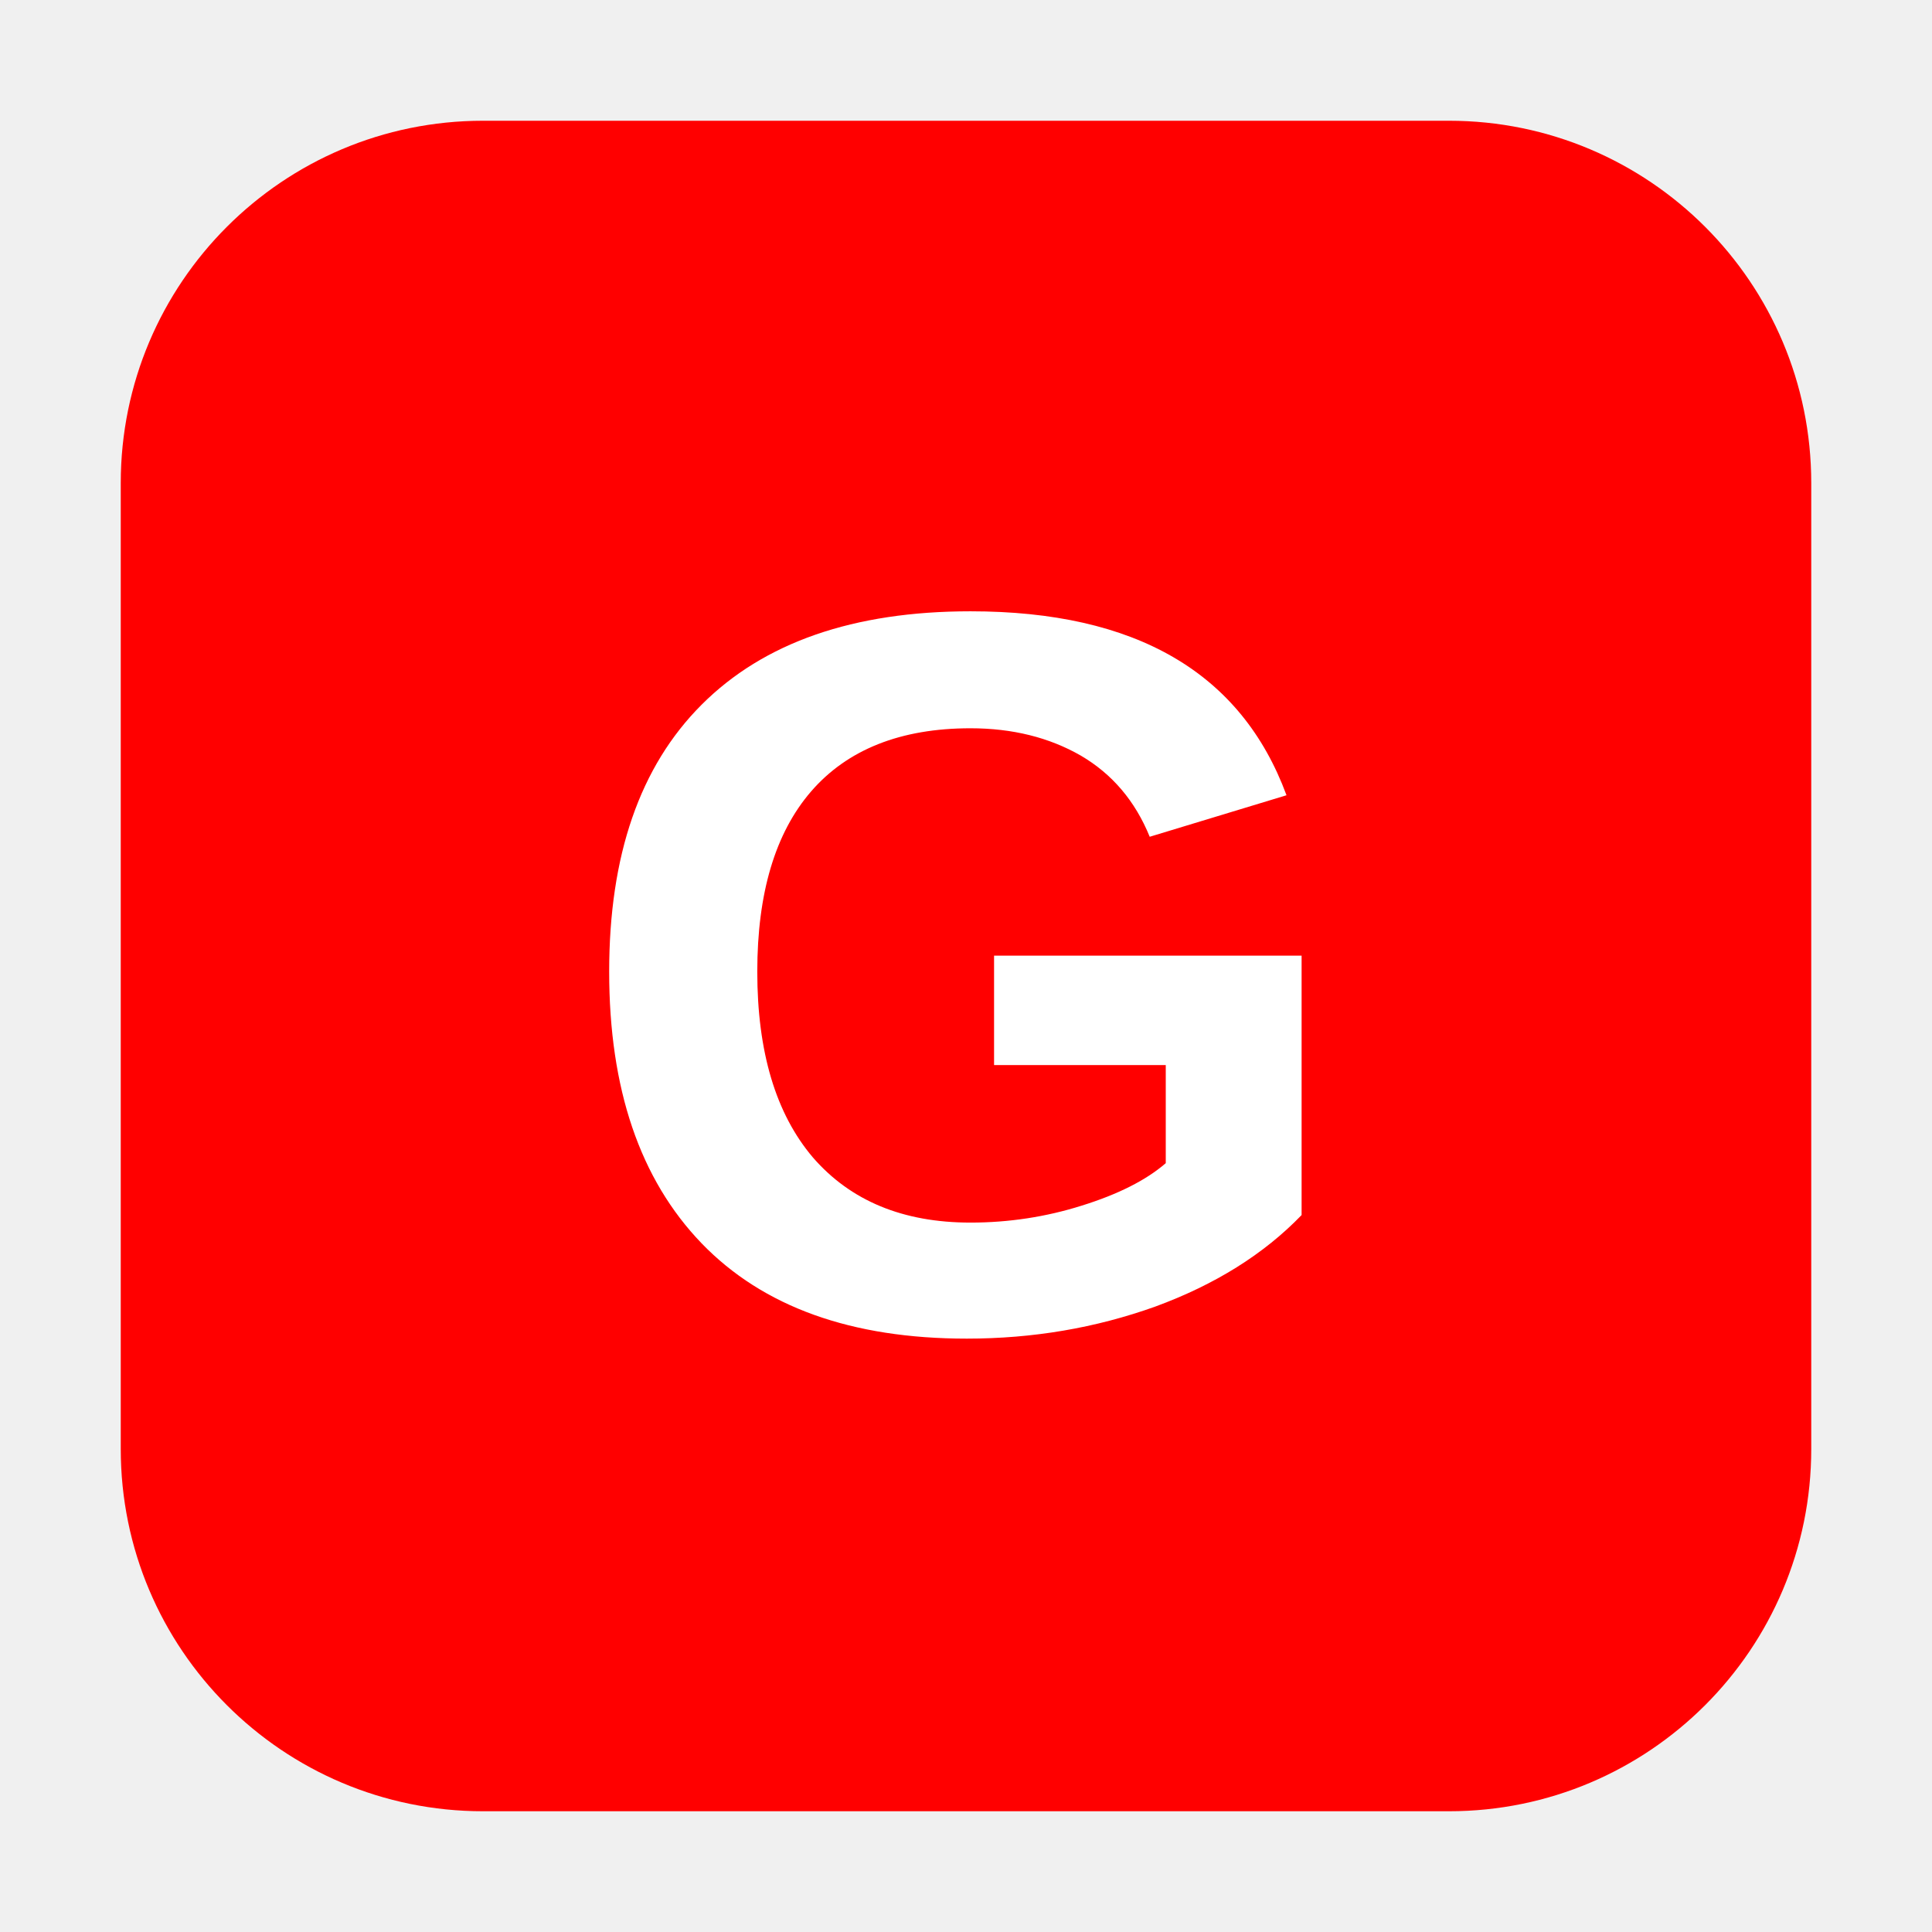
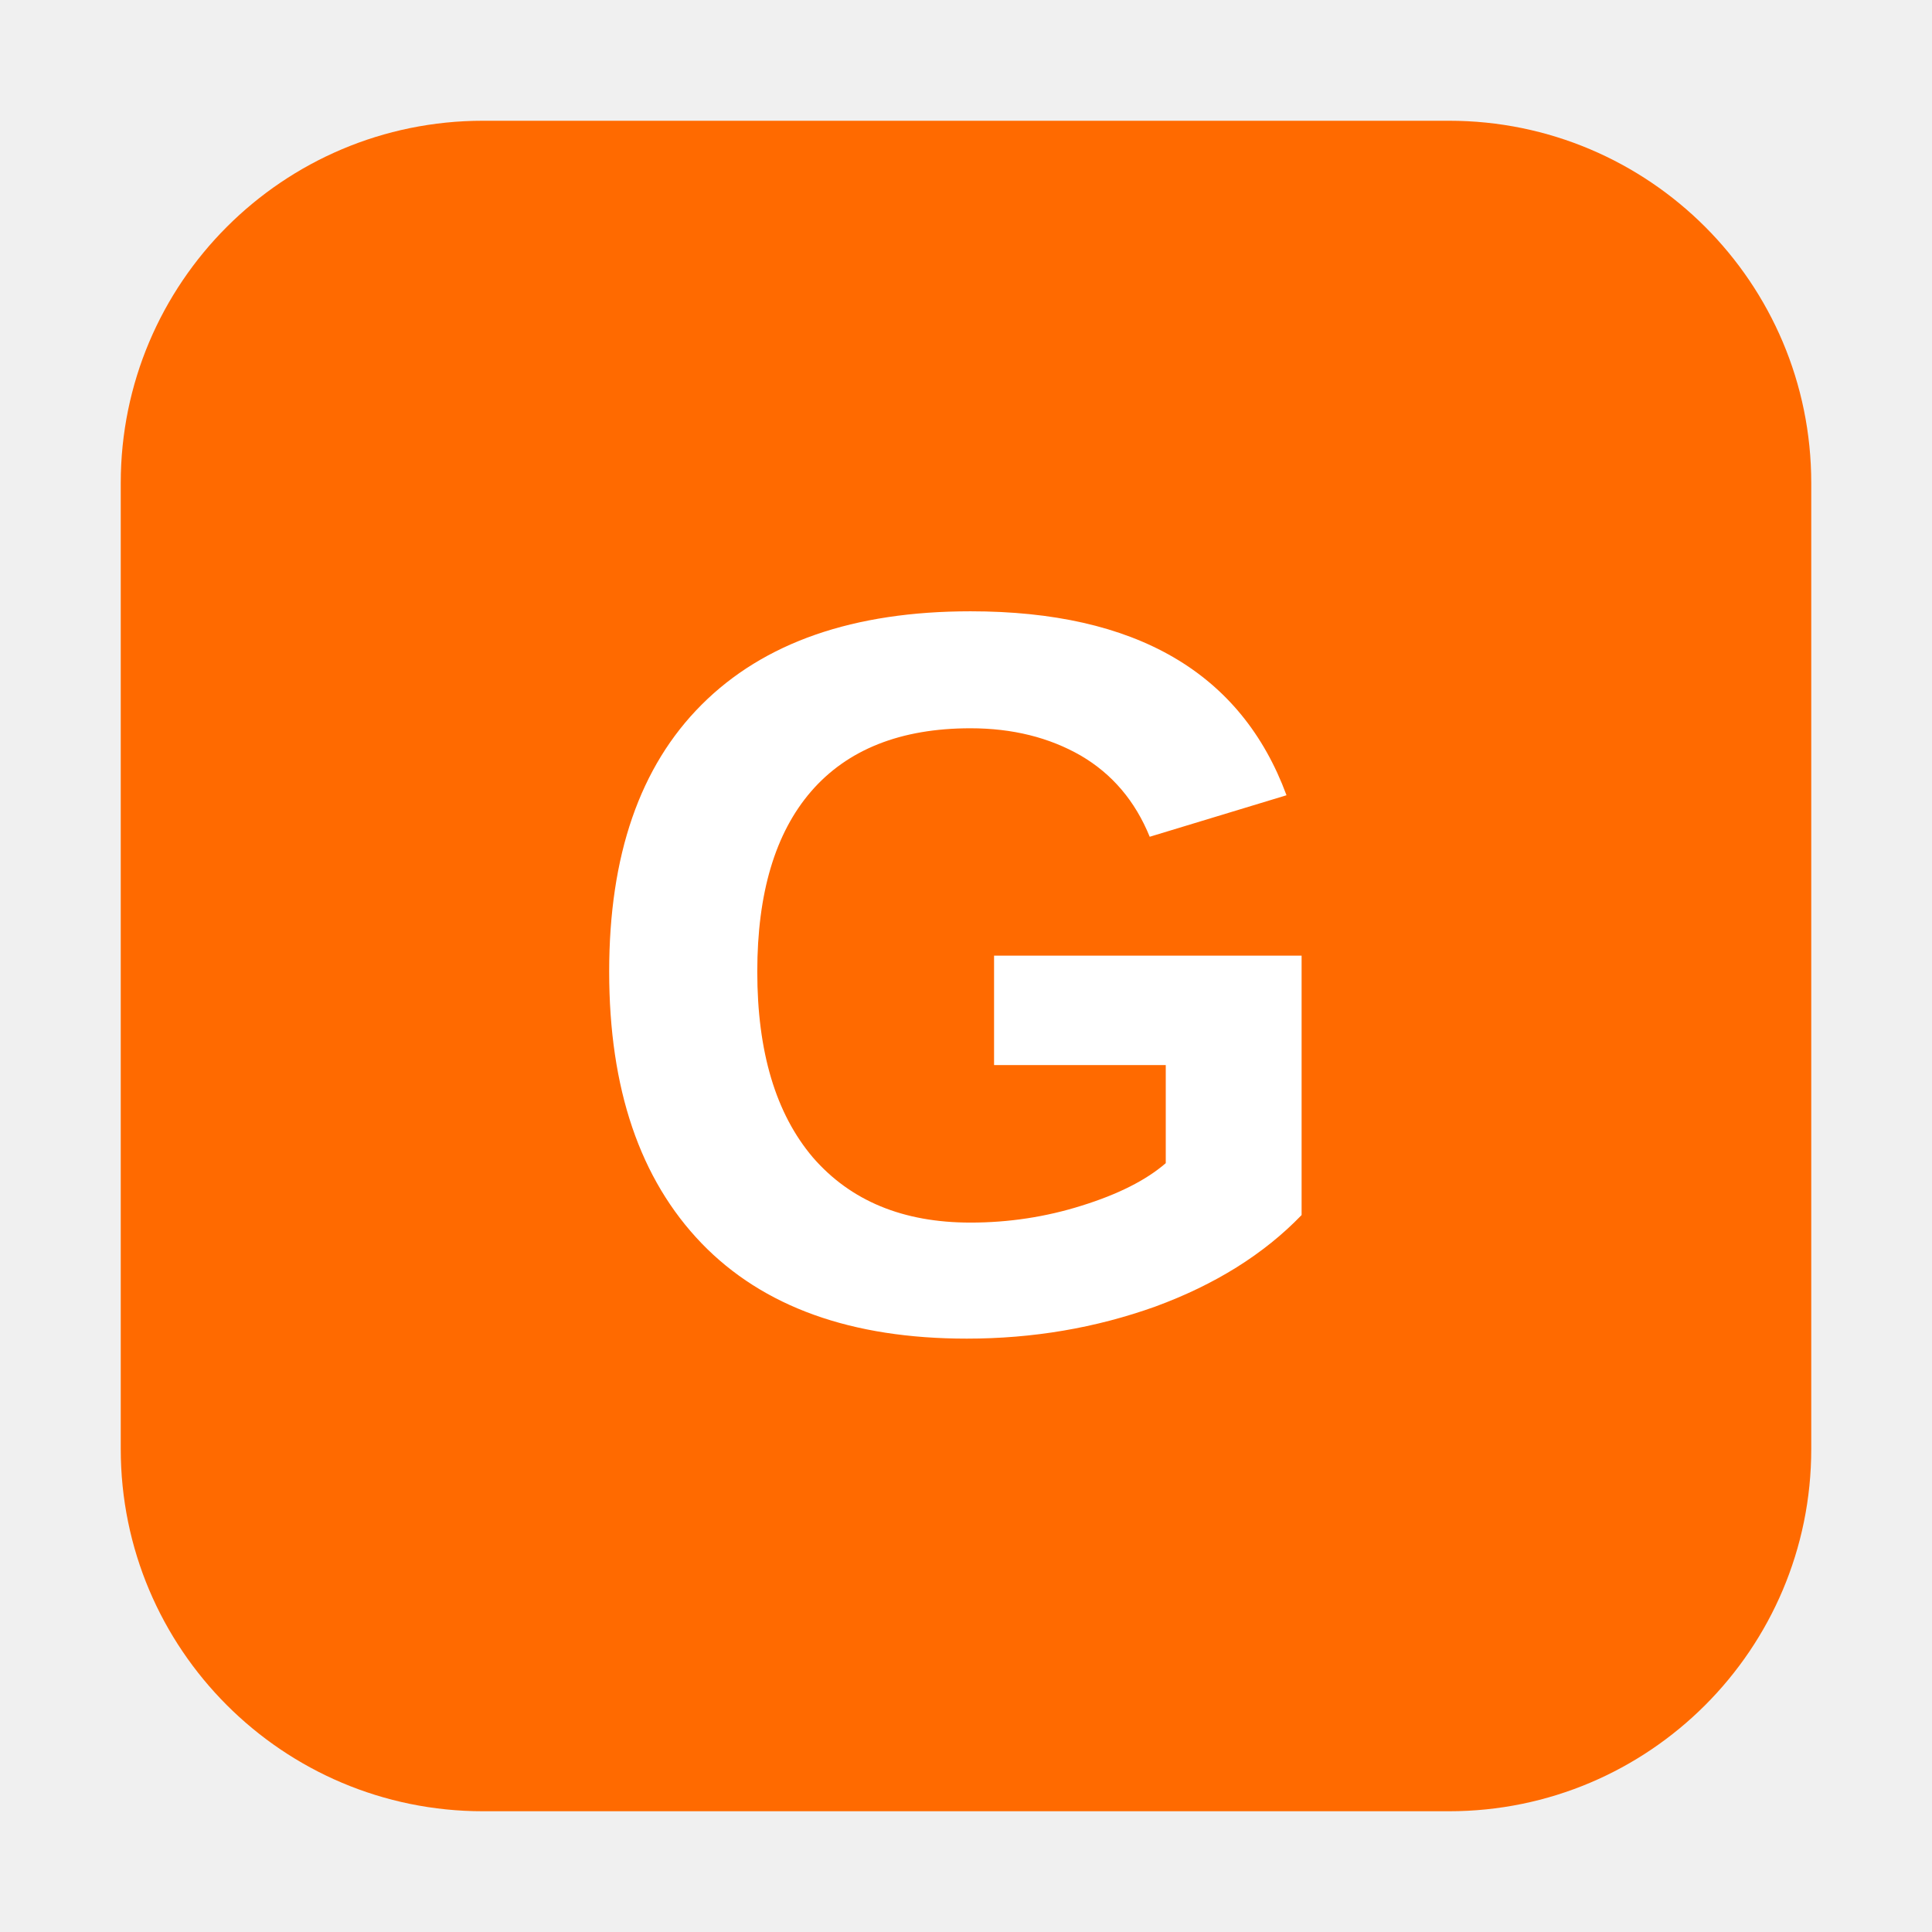
<svg xmlns="http://www.w3.org/2000/svg" width="32" height="32" viewBox="0 0 32 32">
-   <rect x="2" y="2" width="28" height="28" rx="6" fill="#ff0000" />
+   <rect x="2" y="2" width="28" height="28" rx="6" fill="#ff6a00" />
  <text x="16" y="22" text-anchor="middle" font-family="Arial" font-size="17" font-weight="bold" fill="white">G</text>
</svg>
